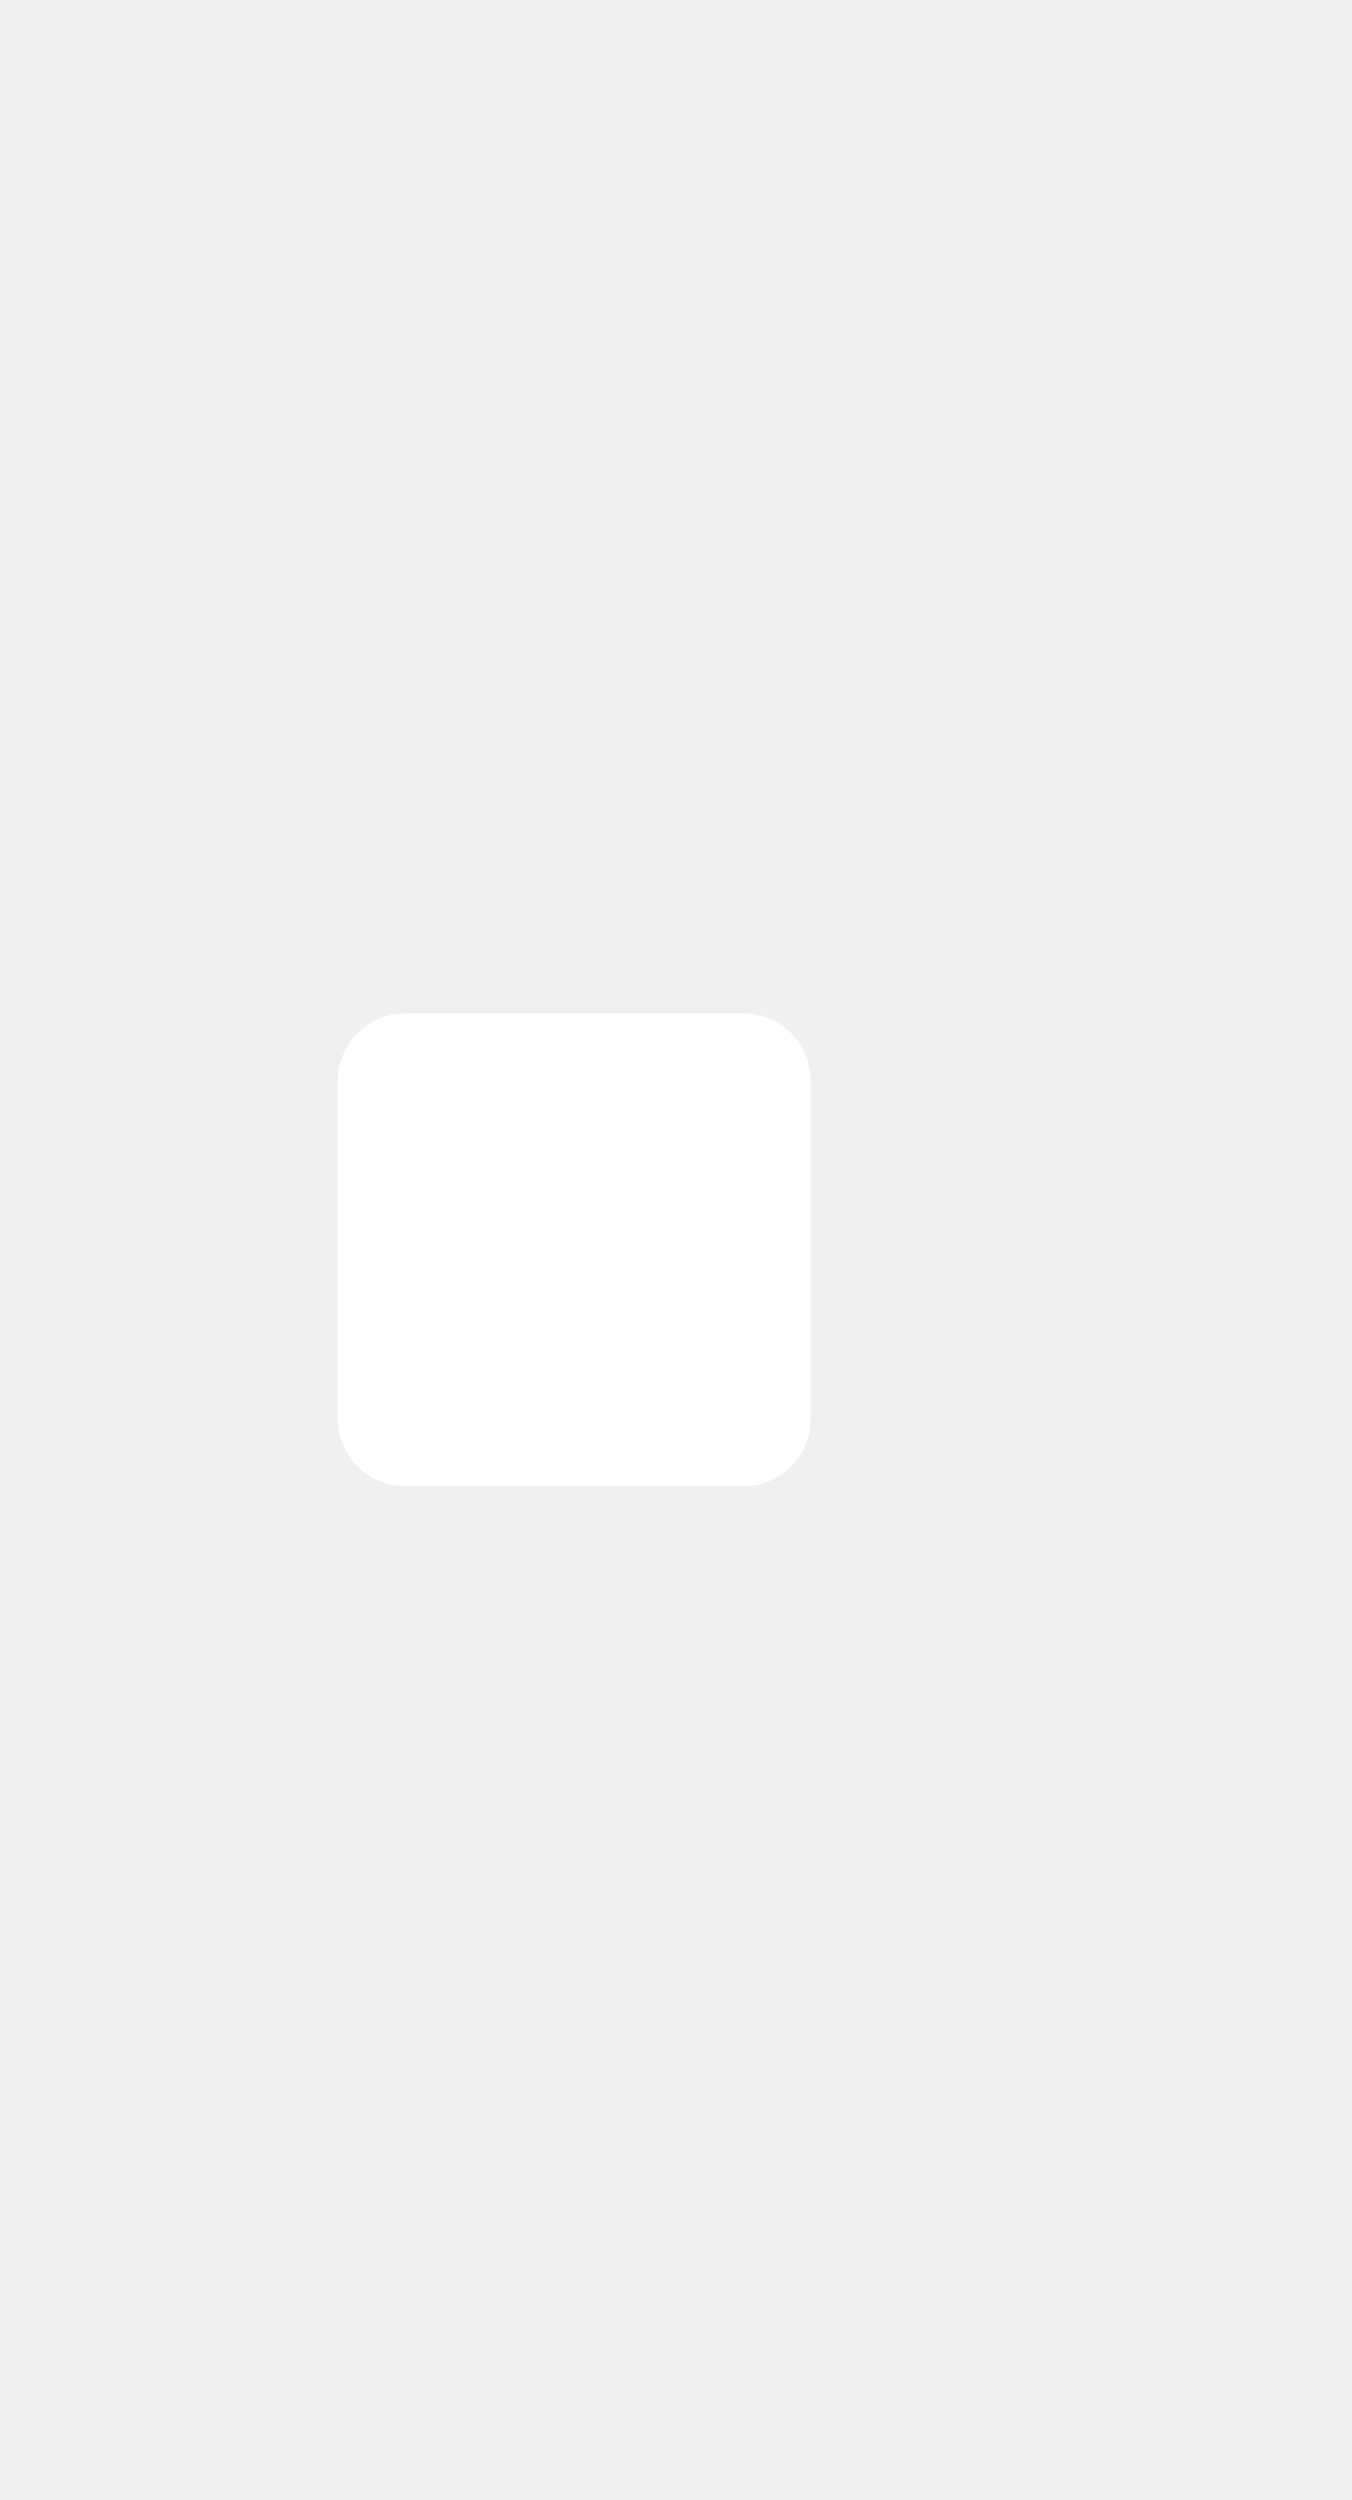
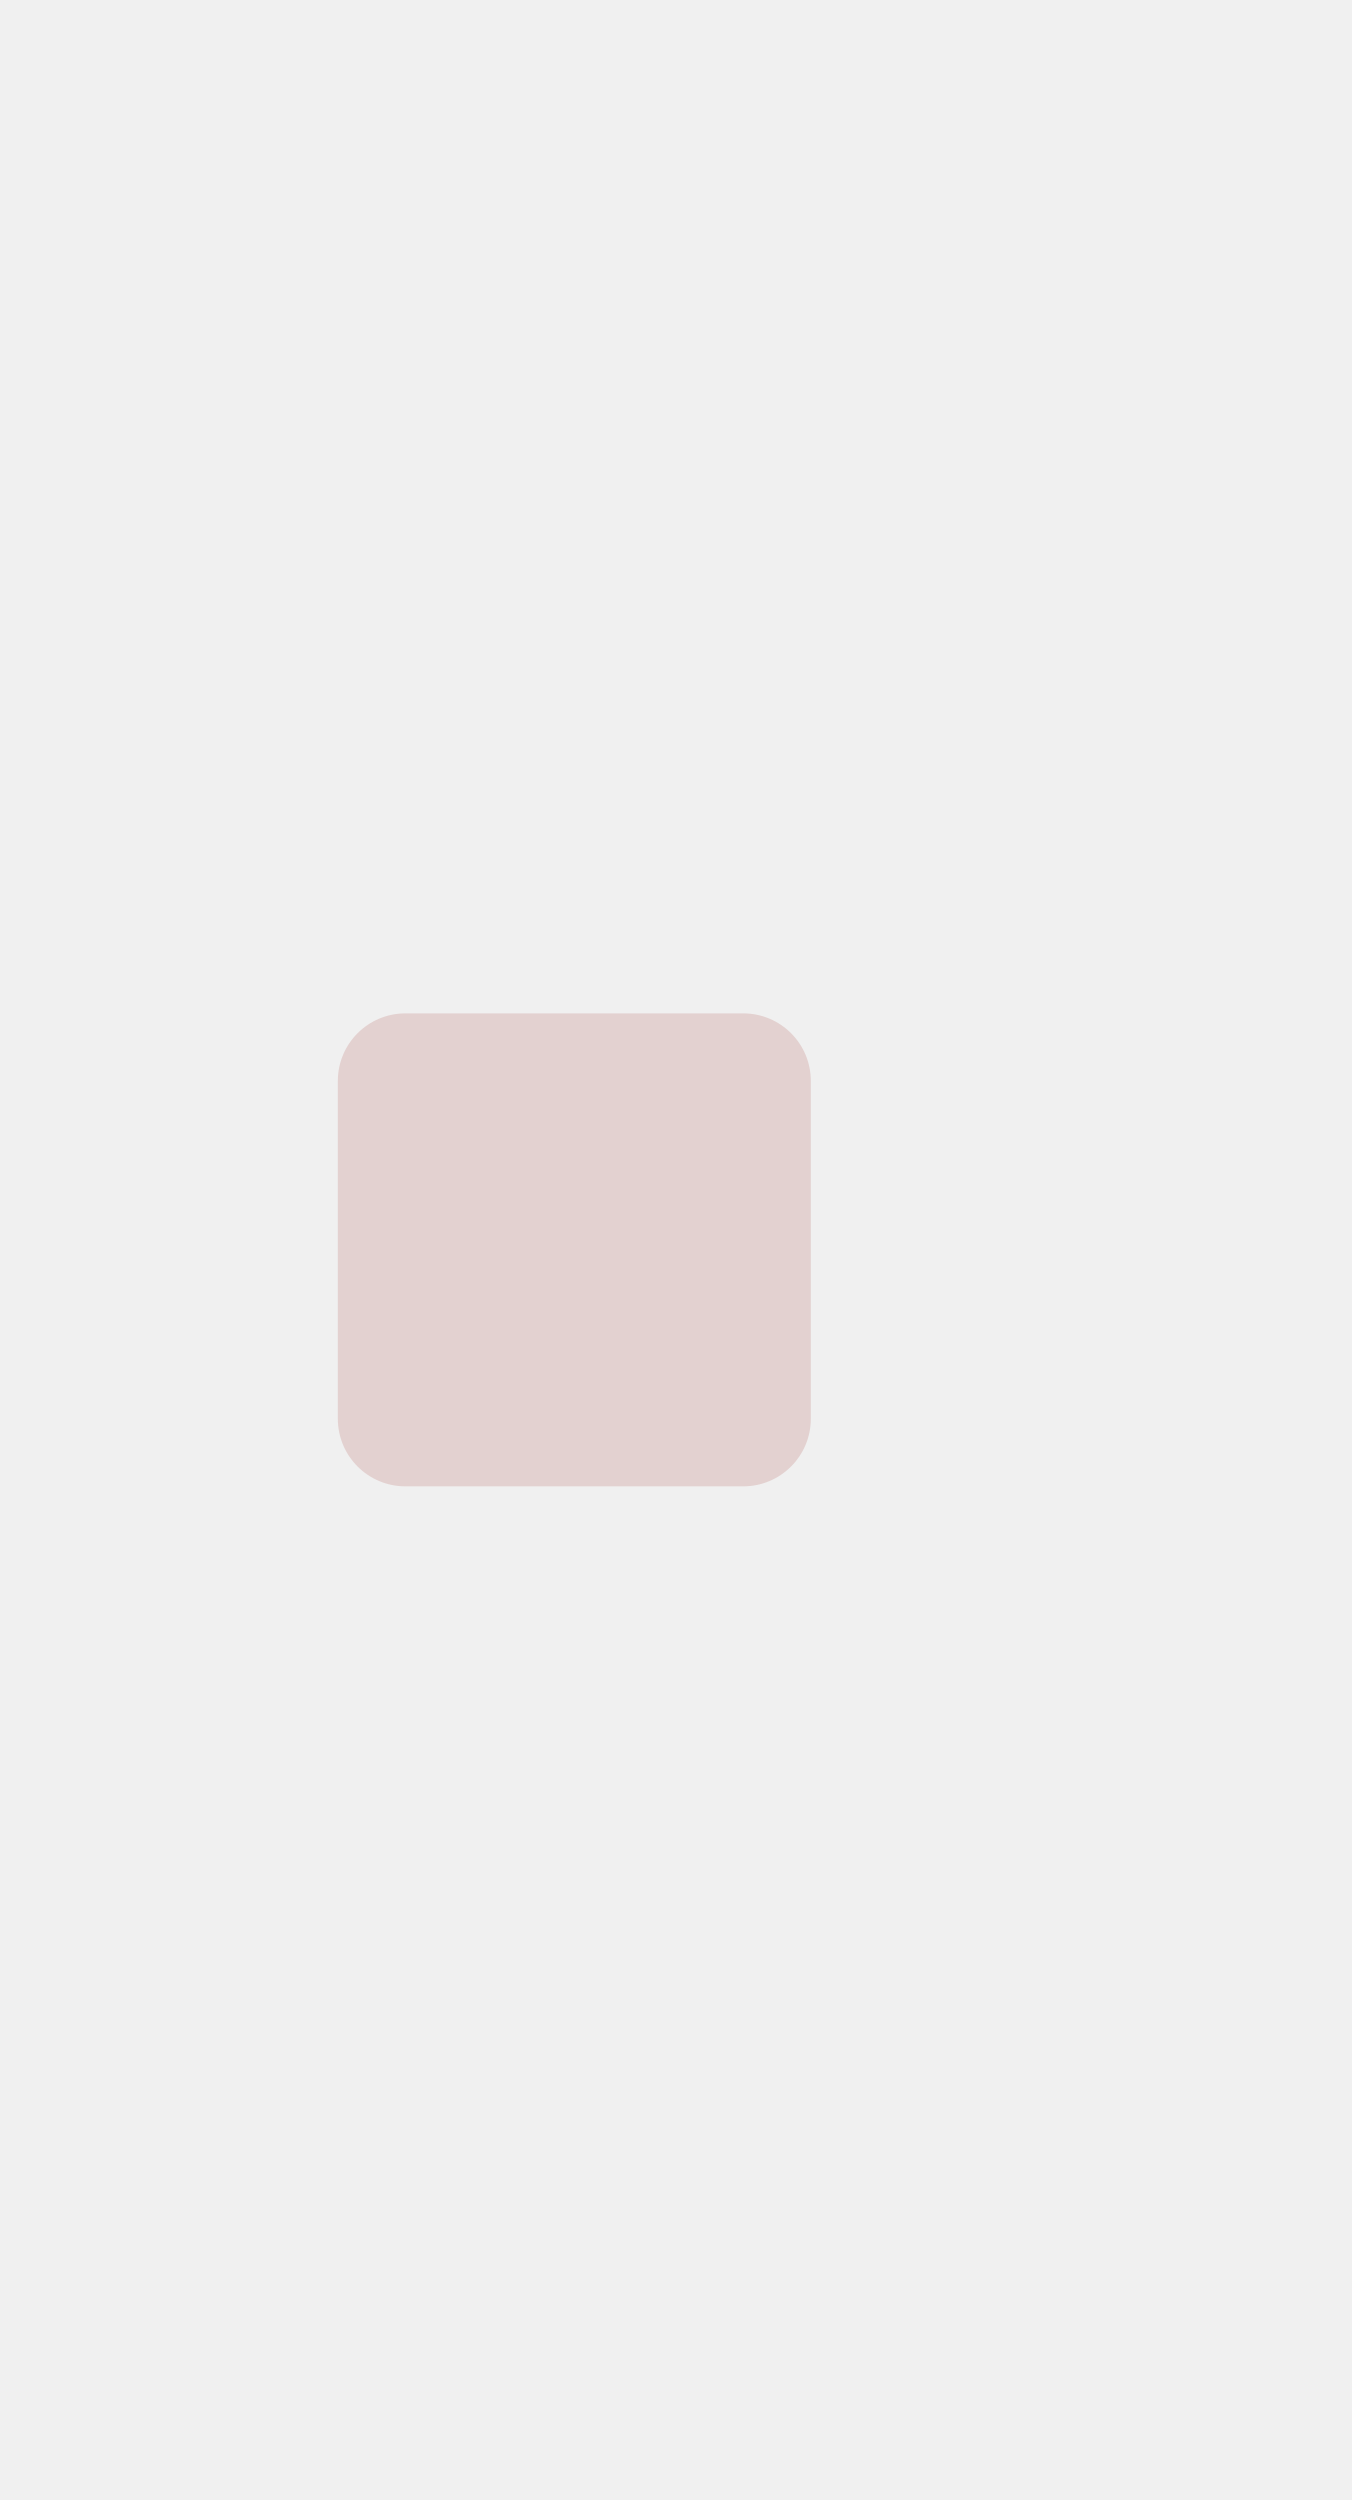
<svg xmlns="http://www.w3.org/2000/svg" width="20" height="37">
  <defs>
    <clipPath>
-       <rect y="1015.36" x="20" height="37" width="20" opacity="0.12" fill="#484f55" color="#000000" />
+       <rect y="1015.36" x="20" height="37" width="20" opacity="0.12" fill="#bf4e6d" color="#000000" />
    </clipPath>
    <clipPath>
-       <rect width="10" height="19" x="20" y="1033.36" opacity="0.12" fill="#484f55" color="#000000" />
+       <rect width="10" height="19" x="20" y="1033.36" opacity="0.12" fill="#bf4e6d" color="#000000" />
    </clipPath>
    <clipPath>
-       <rect width="20" height="37" x="20" y="1015.36" opacity="0.12" fill="#484f55" color="#000000" />
+       <rect width="20" height="37" x="20" y="1015.36" opacity="0.12" fill="#bf4e6d" color="#000000" />
    </clipPath>
  </defs>
  <g transform="translate(0,-1015.362)">
-     <rect width="7" height="7" x="5" y="1030.36" rx="1" fill="#ffffff" />
+     <rect width="7" height="7" x="5" y="1030.36" rx="1" fill="#e3d1d0" />
  </g>
</svg>
